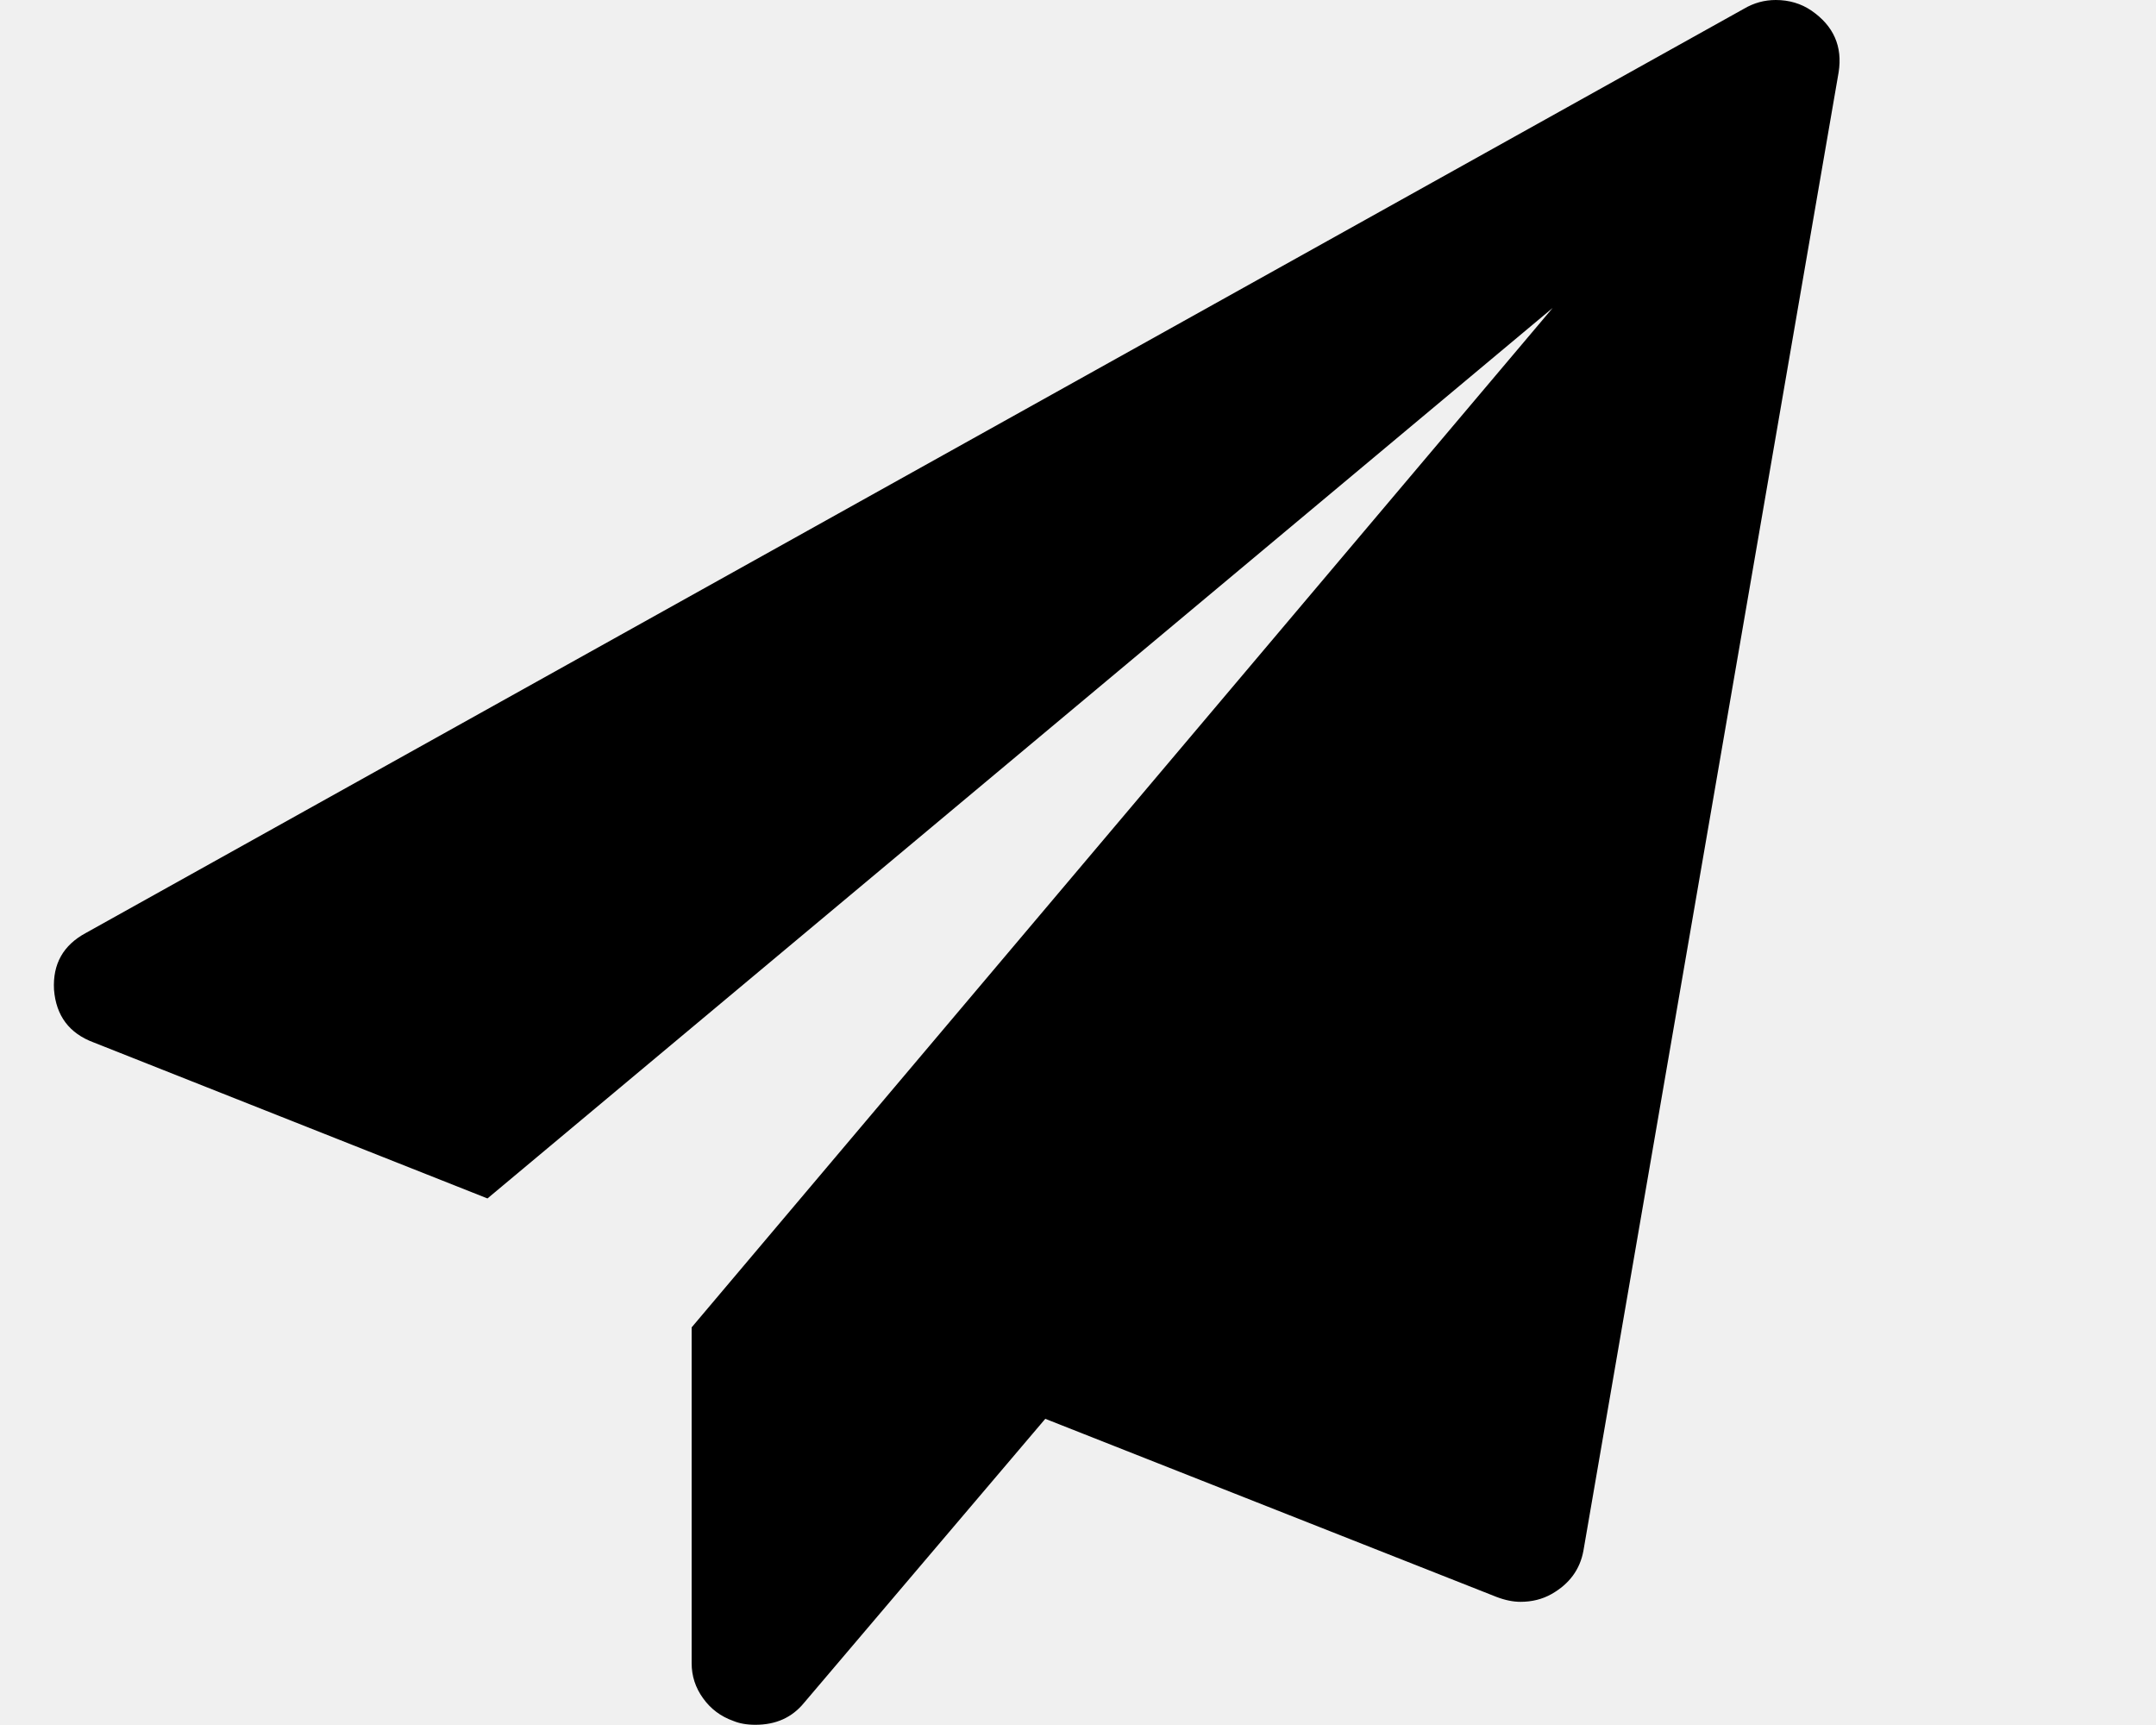
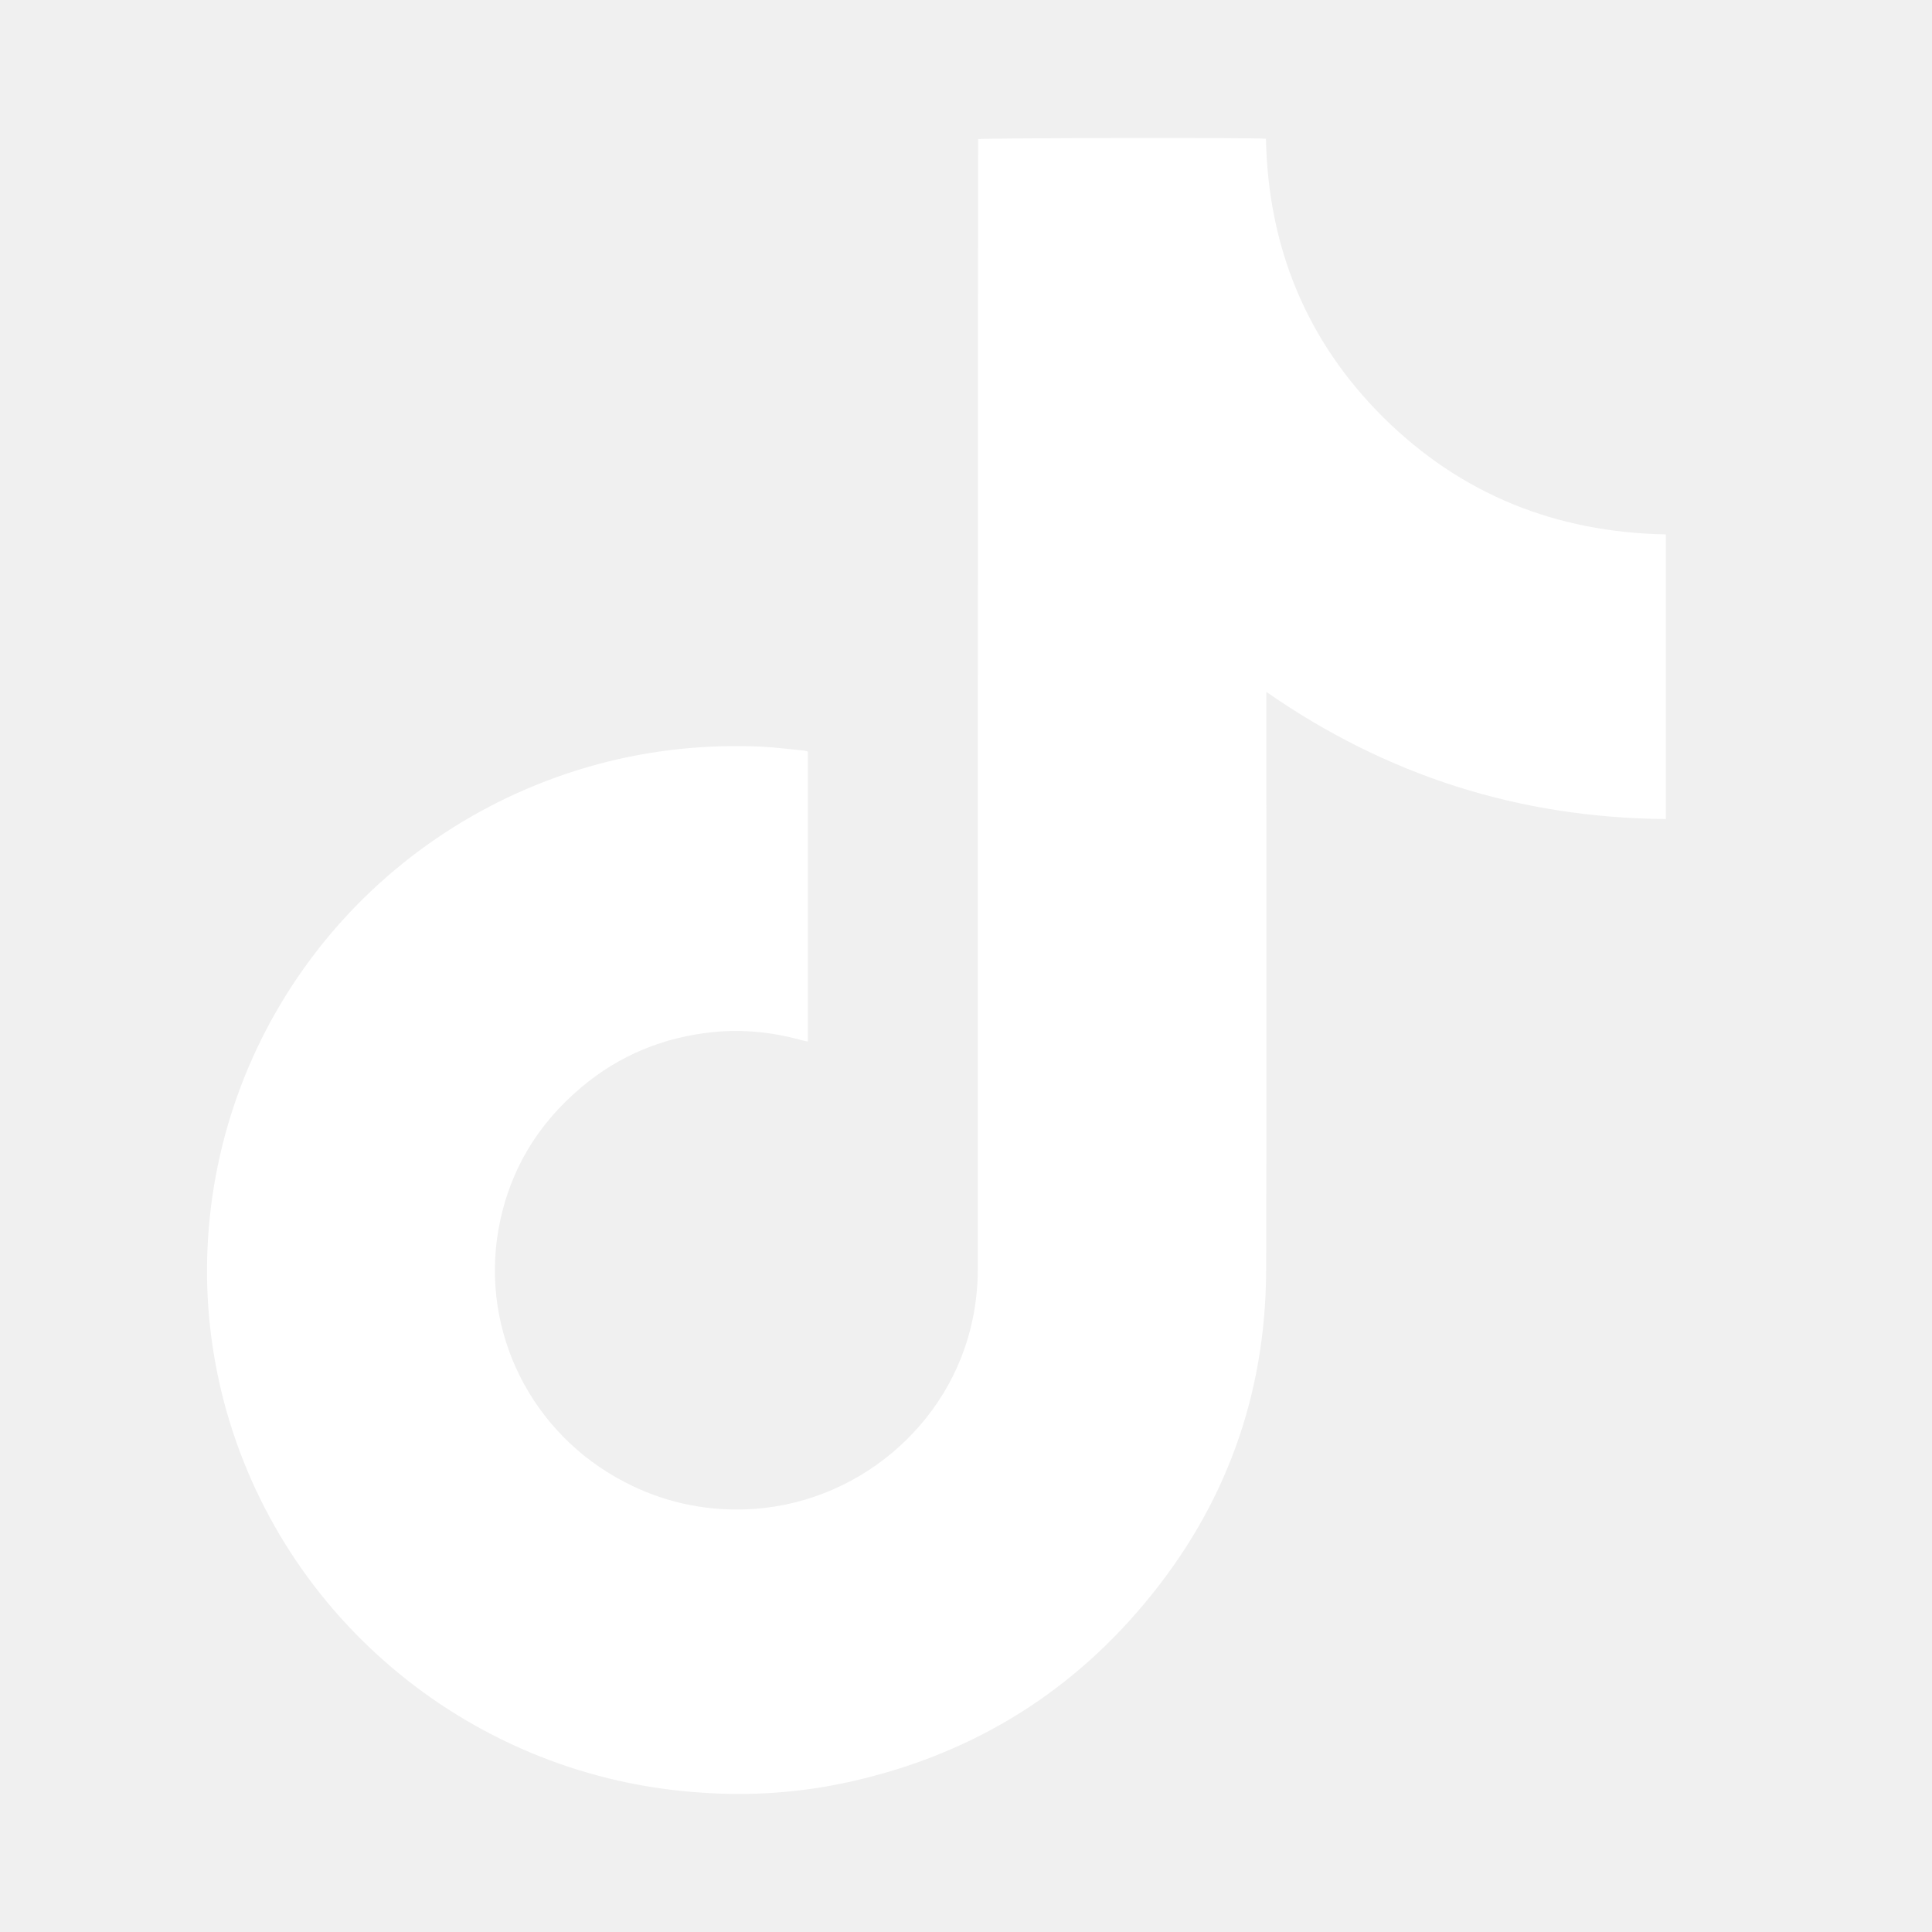
- <svg xmlns="http://www.w3.org/2000/svg" width="40" height="32" viewBox="0 0 40 32">
-   <path fill-rule="evenodd" clip-rule="evenodd" d="M34.112 1.34L29.377 28.767C29.314 29.111 29.12 29.381 28.785 29.571C28.613 29.668 28.419 29.715 28.21 29.715C28.076 29.715 27.927 29.686 27.767 29.625L19.393 26.32L14.919 31.587C14.696 31.86 14.398 31.996 14.014 31.996C13.853 31.996 13.719 31.971 13.607 31.925C13.372 31.842 13.186 31.702 13.044 31.504C12.902 31.307 12.832 31.091 12.832 30.854V24.624L28.807 5.712L9.044 22.232L1.74 19.339C1.286 19.171 1.04 18.844 1.002 18.359C0.976 17.881 1.174 17.532 1.595 17.306L32.356 0.162C32.539 0.054 32.736 0 32.945 0C33.191 0 33.415 0.065 33.609 0.198C34.019 0.481 34.187 0.862 34.112 1.34Z" />
+ <svg xmlns="http://www.w3.org/2000/svg" width="28" height="28" viewBox="0 0 28 28" fill="none">
+   <path d="M11.708 10.892C11.708 12.293 11.708 13.689 11.708 15.095C11.673 15.087 11.643 15.082 11.614 15.074C11.194 14.958 10.768 14.915 10.334 14.958C9.619 15.031 8.98 15.292 8.431 15.753C7.778 16.3 7.371 16.99 7.223 17.825C6.966 19.307 7.703 20.776 9.047 21.476C9.593 21.762 10.179 21.894 10.795 21.875C12.393 21.826 13.782 20.665 14.098 19.11C14.146 18.873 14.171 18.636 14.171 18.393C14.171 16.637 14.171 14.88 14.171 13.123C14.171 11.062 14.171 9 14.173 6.939C14.173 5.336 14.173 3.733 14.176 2.129C14.176 2.092 14.176 2.054 14.176 2.016C14.254 2 18.2 1.992 18.347 2.011C18.379 3.579 18.93 4.94 20.052 6.053C21.177 7.166 22.55 7.715 24.143 7.745C24.143 9.119 24.143 10.491 24.143 11.87C22.023 11.854 20.098 11.242 18.352 10.027C18.352 10.084 18.352 10.121 18.352 10.156C18.352 12.908 18.358 15.659 18.35 18.407C18.344 20.218 17.761 21.832 16.596 23.227C15.469 24.583 14.026 25.448 12.294 25.828C11.598 25.981 10.891 26.03 10.179 25.981C6.873 25.774 4.072 23.475 3.242 20.301C3.055 19.579 2.975 18.846 3.007 18.1C3.149 14.786 5.435 11.948 8.666 11.075C9.448 10.865 10.243 10.784 11.052 10.822C11.255 10.833 11.459 10.86 11.659 10.879C11.673 10.881 11.686 10.887 11.708 10.892Z" fill="white" />
</svg>
